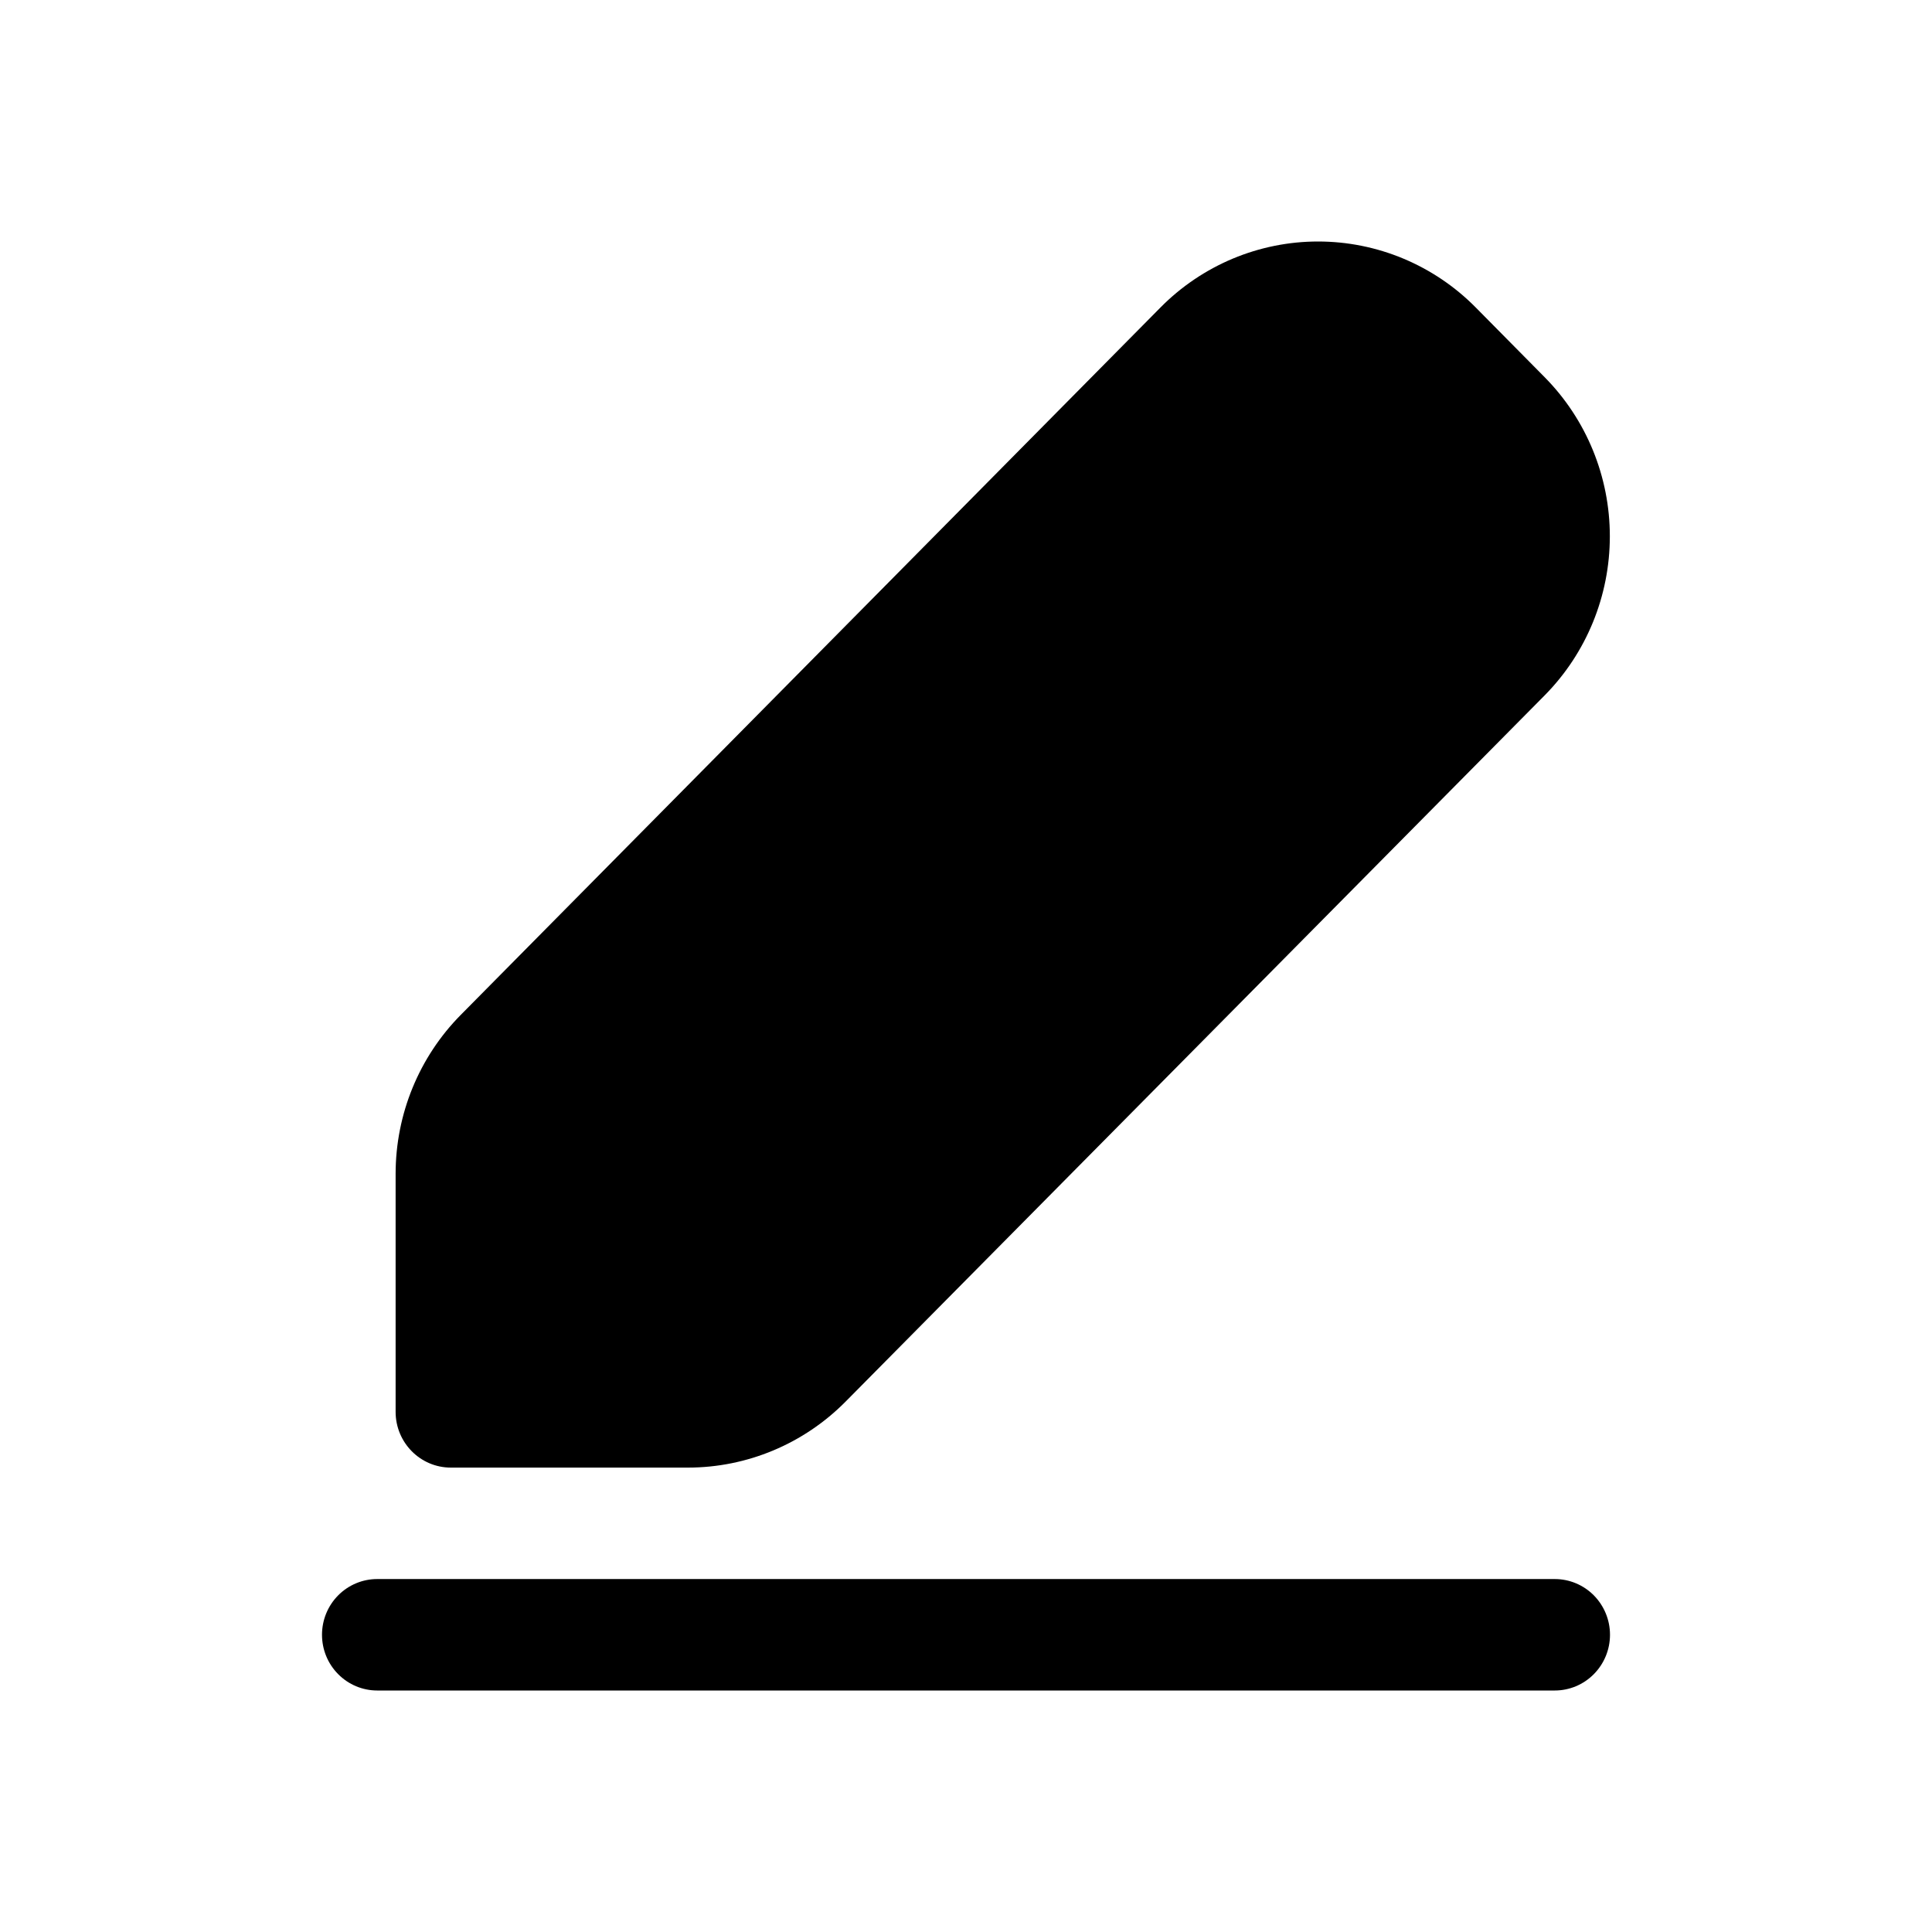
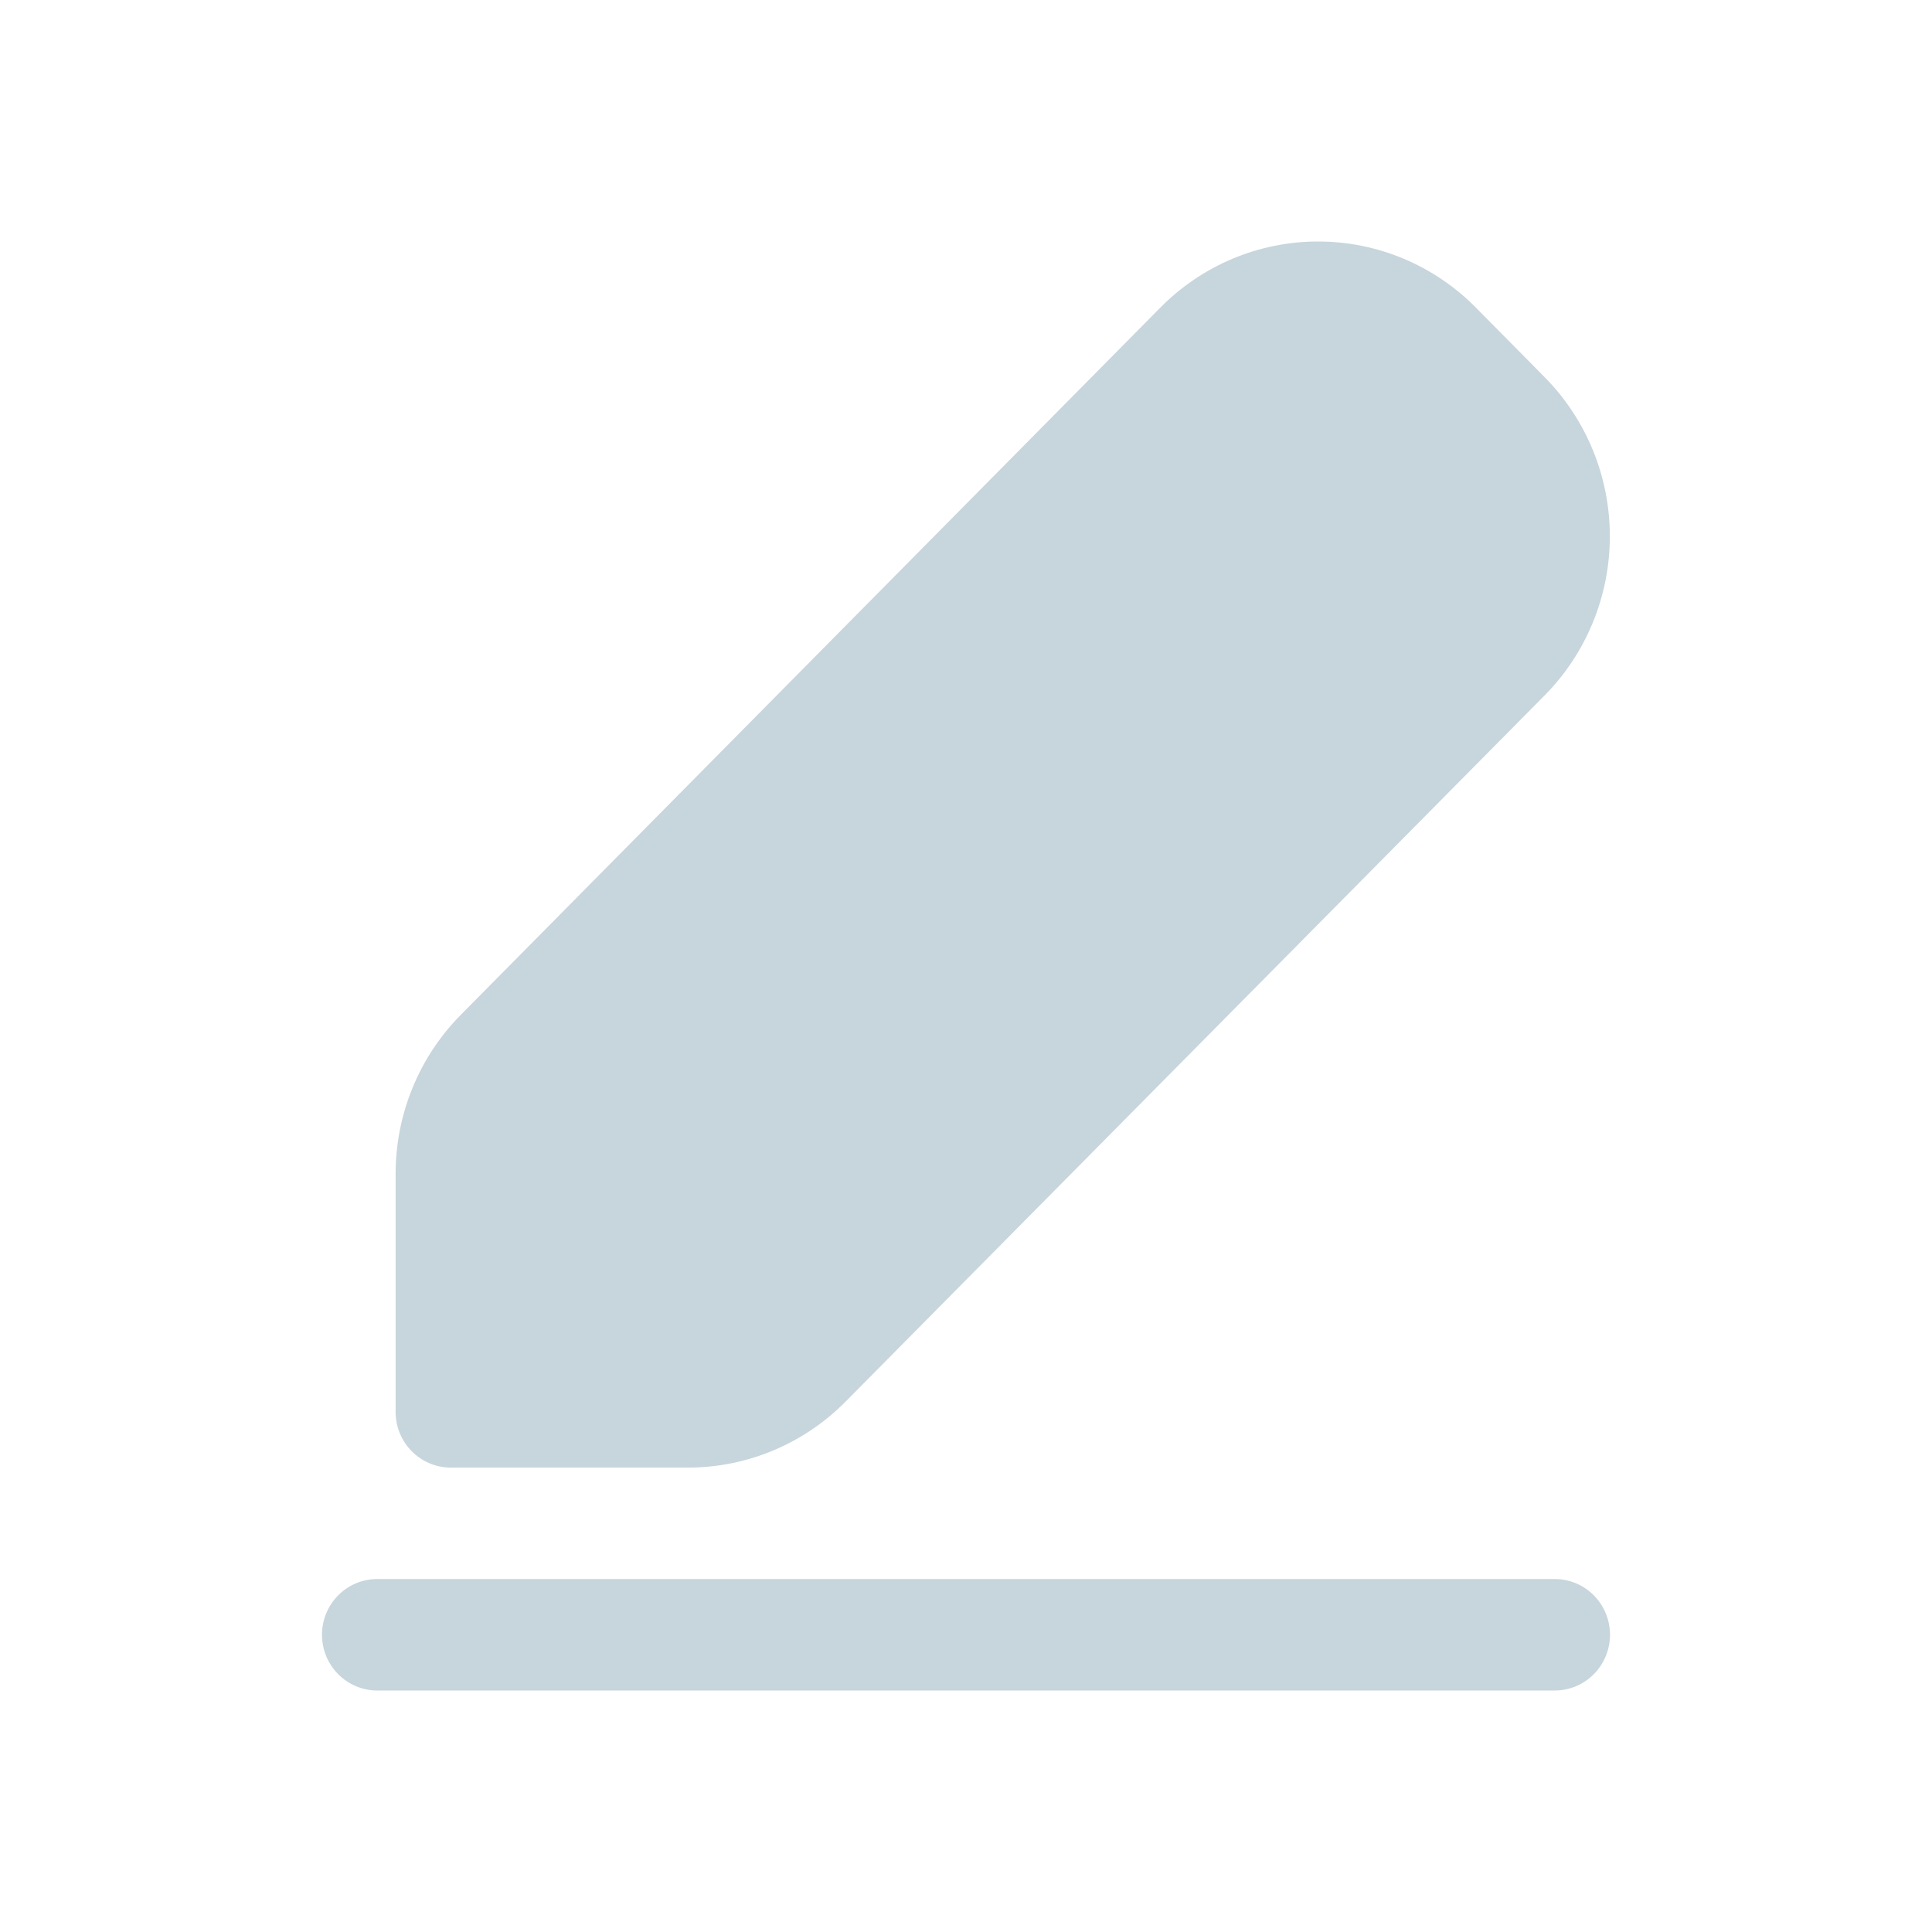
<svg xmlns="http://www.w3.org/2000/svg" width="48" height="48" viewBox="0 0 48 48" fill="none">
-   <path d="M36.663 7.638C36.149 7.118 35.538 6.706 34.866 6.425C34.194 6.144 33.474 6 32.747 6C32.019 6 31.299 6.145 30.627 6.426C29.955 6.708 29.345 7.12 28.831 7.64L11.447 25.215C10.411 26.263 9.829 27.683 9.829 29.164V35.077C9.829 35.841 10.443 36.462 11.2 36.462H17.093C18.562 36.462 19.97 35.871 21.007 34.824L38.378 17.275C39.414 16.226 39.996 14.805 39.996 13.324C39.996 11.843 39.414 10.422 38.378 9.373L36.663 7.638ZM9.371 39.231C9.008 39.231 8.659 39.377 8.402 39.636C8.144 39.896 8 40.248 8 40.615C8 40.983 8.144 41.335 8.402 41.594C8.659 41.854 9.008 42 9.371 42H38.629C38.992 42 39.341 41.854 39.598 41.594C39.855 41.335 40 40.983 40 40.615C40 40.248 39.855 39.896 39.598 39.636C39.341 39.377 38.992 39.231 38.629 39.231H9.371Z" fill="black" />
+   <path d="M36.663 7.638C36.149 7.118 35.538 6.706 34.866 6.425C34.194 6.144 33.474 6 32.747 6C32.019 6 31.299 6.145 30.627 6.426C29.955 6.708 29.345 7.12 28.831 7.64L11.447 25.215C10.411 26.263 9.829 27.683 9.829 29.164V35.077C9.829 35.841 10.443 36.462 11.2 36.462H17.093C18.562 36.462 19.97 35.871 21.007 34.824L38.378 17.275C39.414 16.226 39.996 14.805 39.996 13.324C39.996 11.843 39.414 10.422 38.378 9.373L36.663 7.638ZM9.371 39.231C9.008 39.231 8.659 39.377 8.402 39.636C8.144 39.896 8 40.248 8 40.615C8 40.983 8.144 41.335 8.402 41.594C8.659 41.854 9.008 42 9.371 42H38.629C38.992 42 39.341 41.854 39.598 41.594C39.855 41.335 40 40.983 40 40.615C40 40.248 39.855 39.896 39.598 39.636C39.341 39.377 38.992 39.231 38.629 39.231H9.371Z" fill="#C7D5DC" />
</svg>
